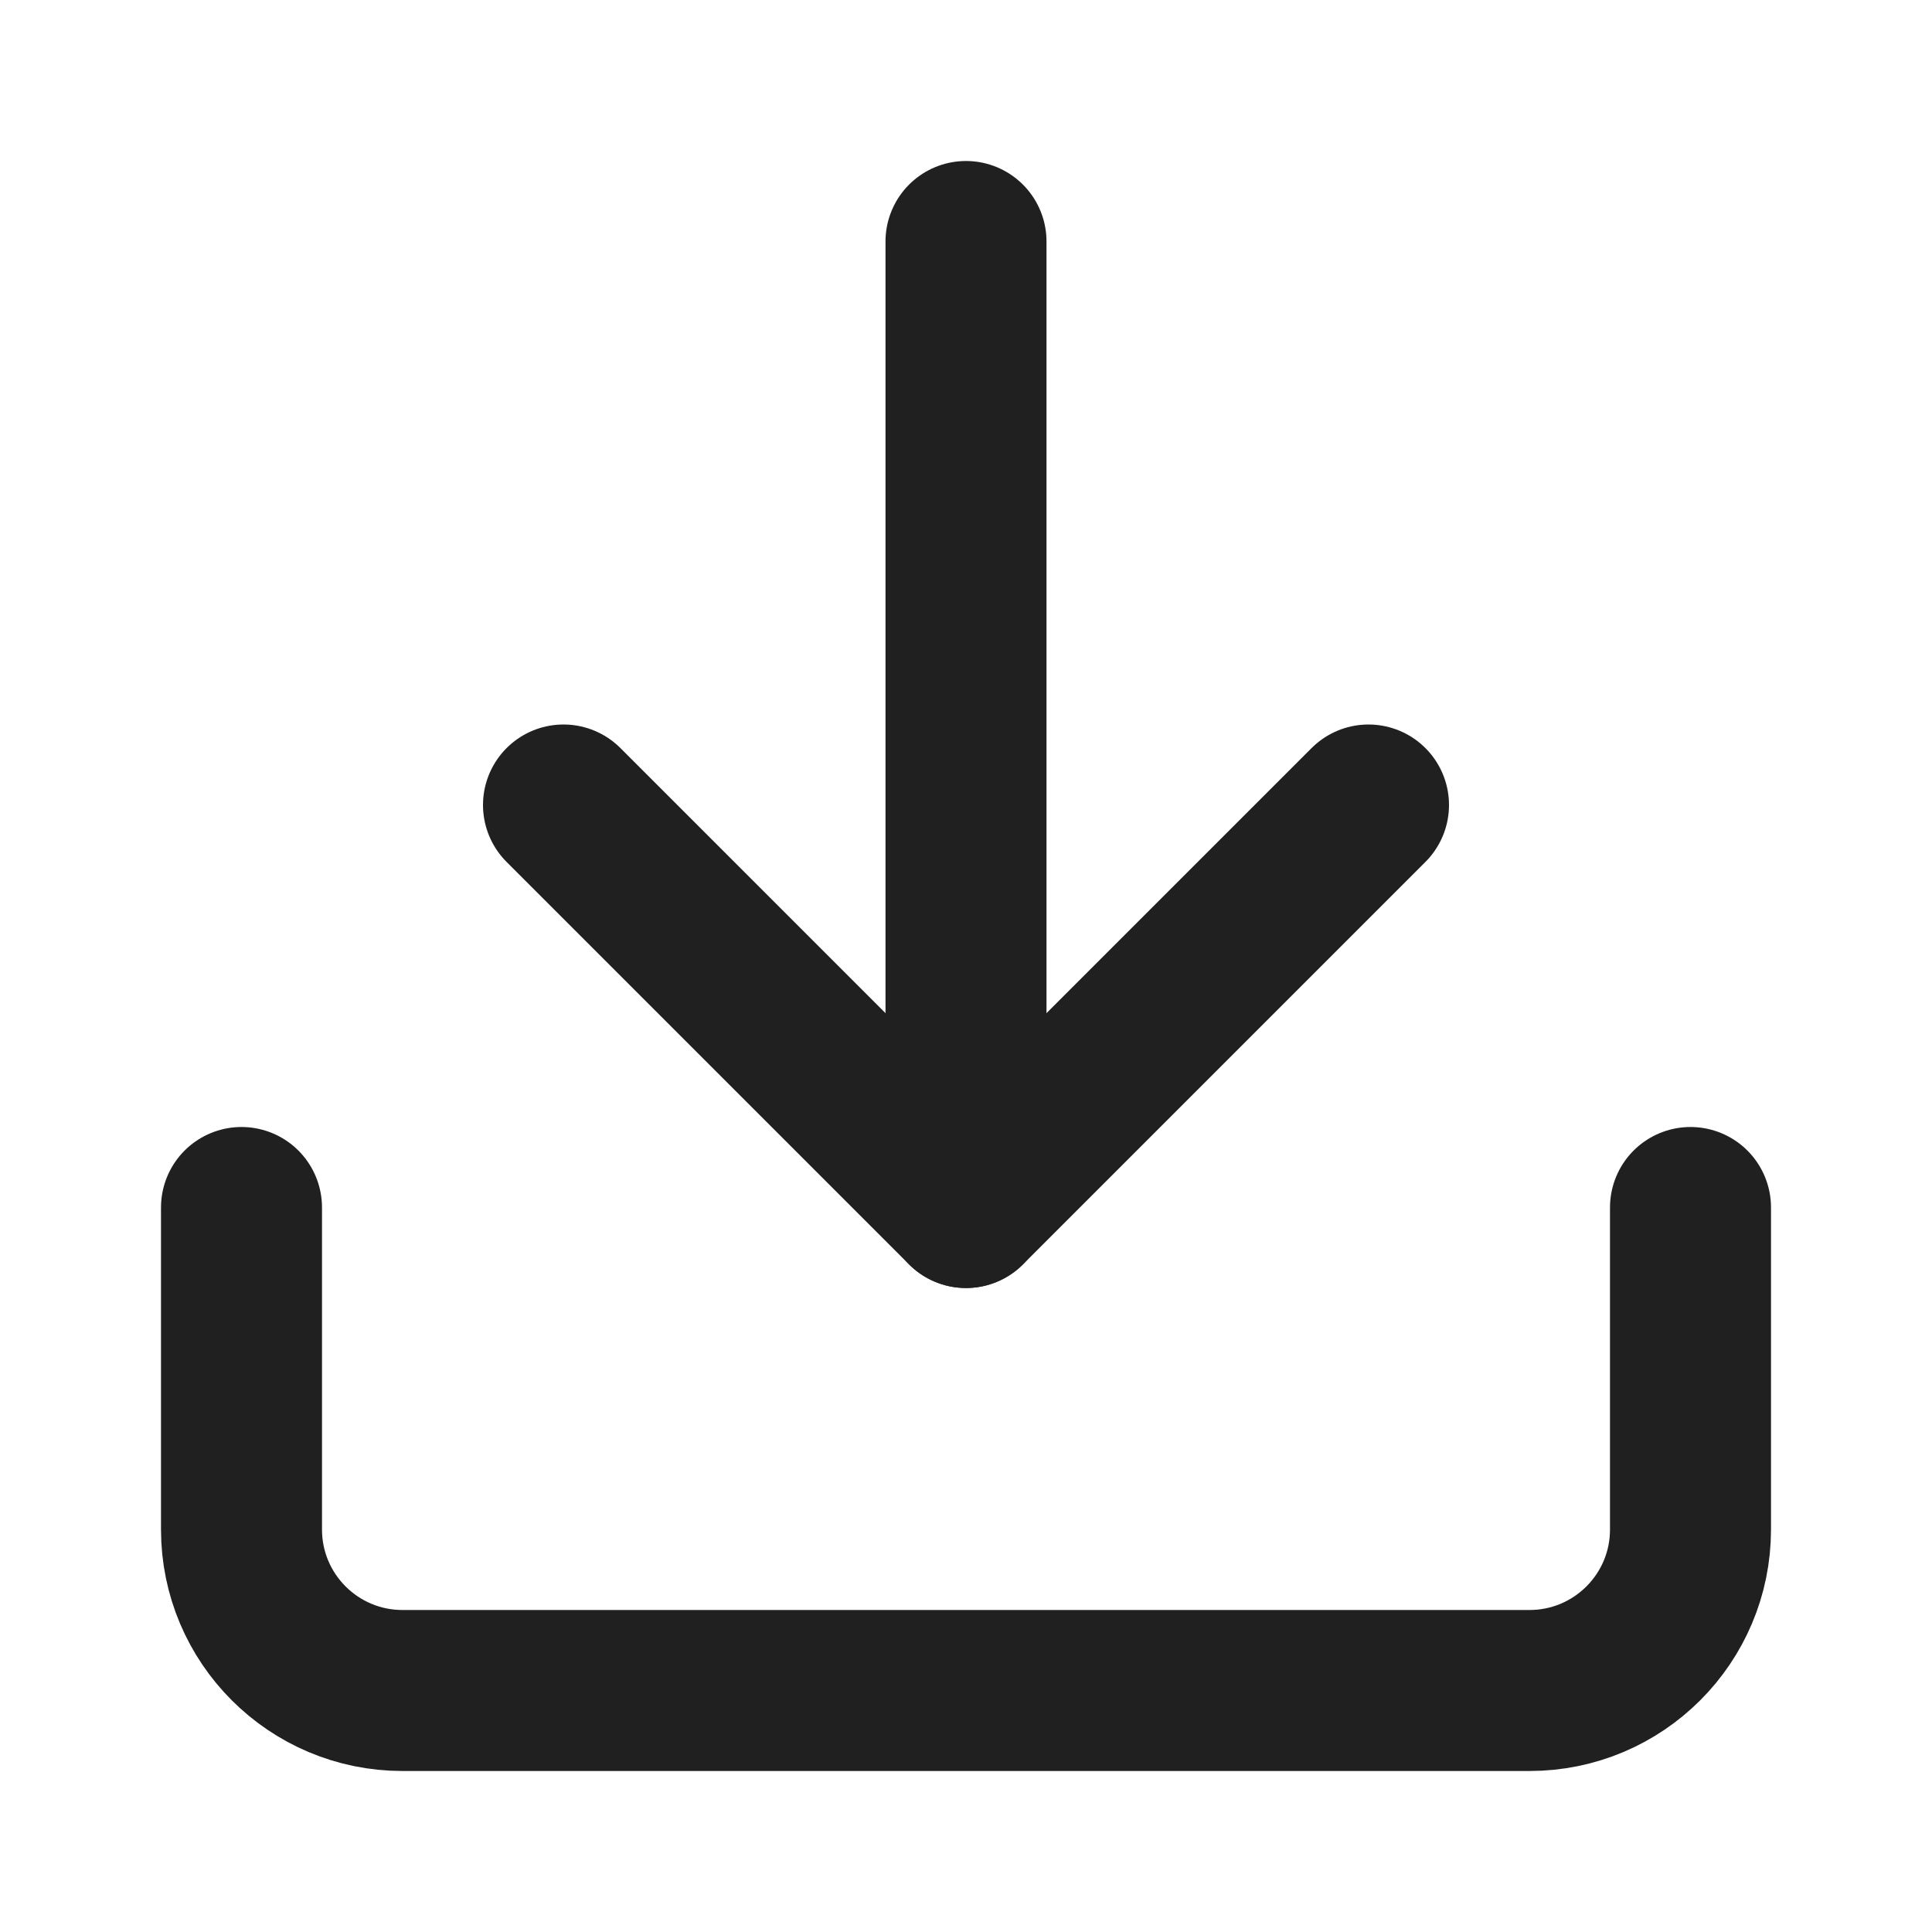
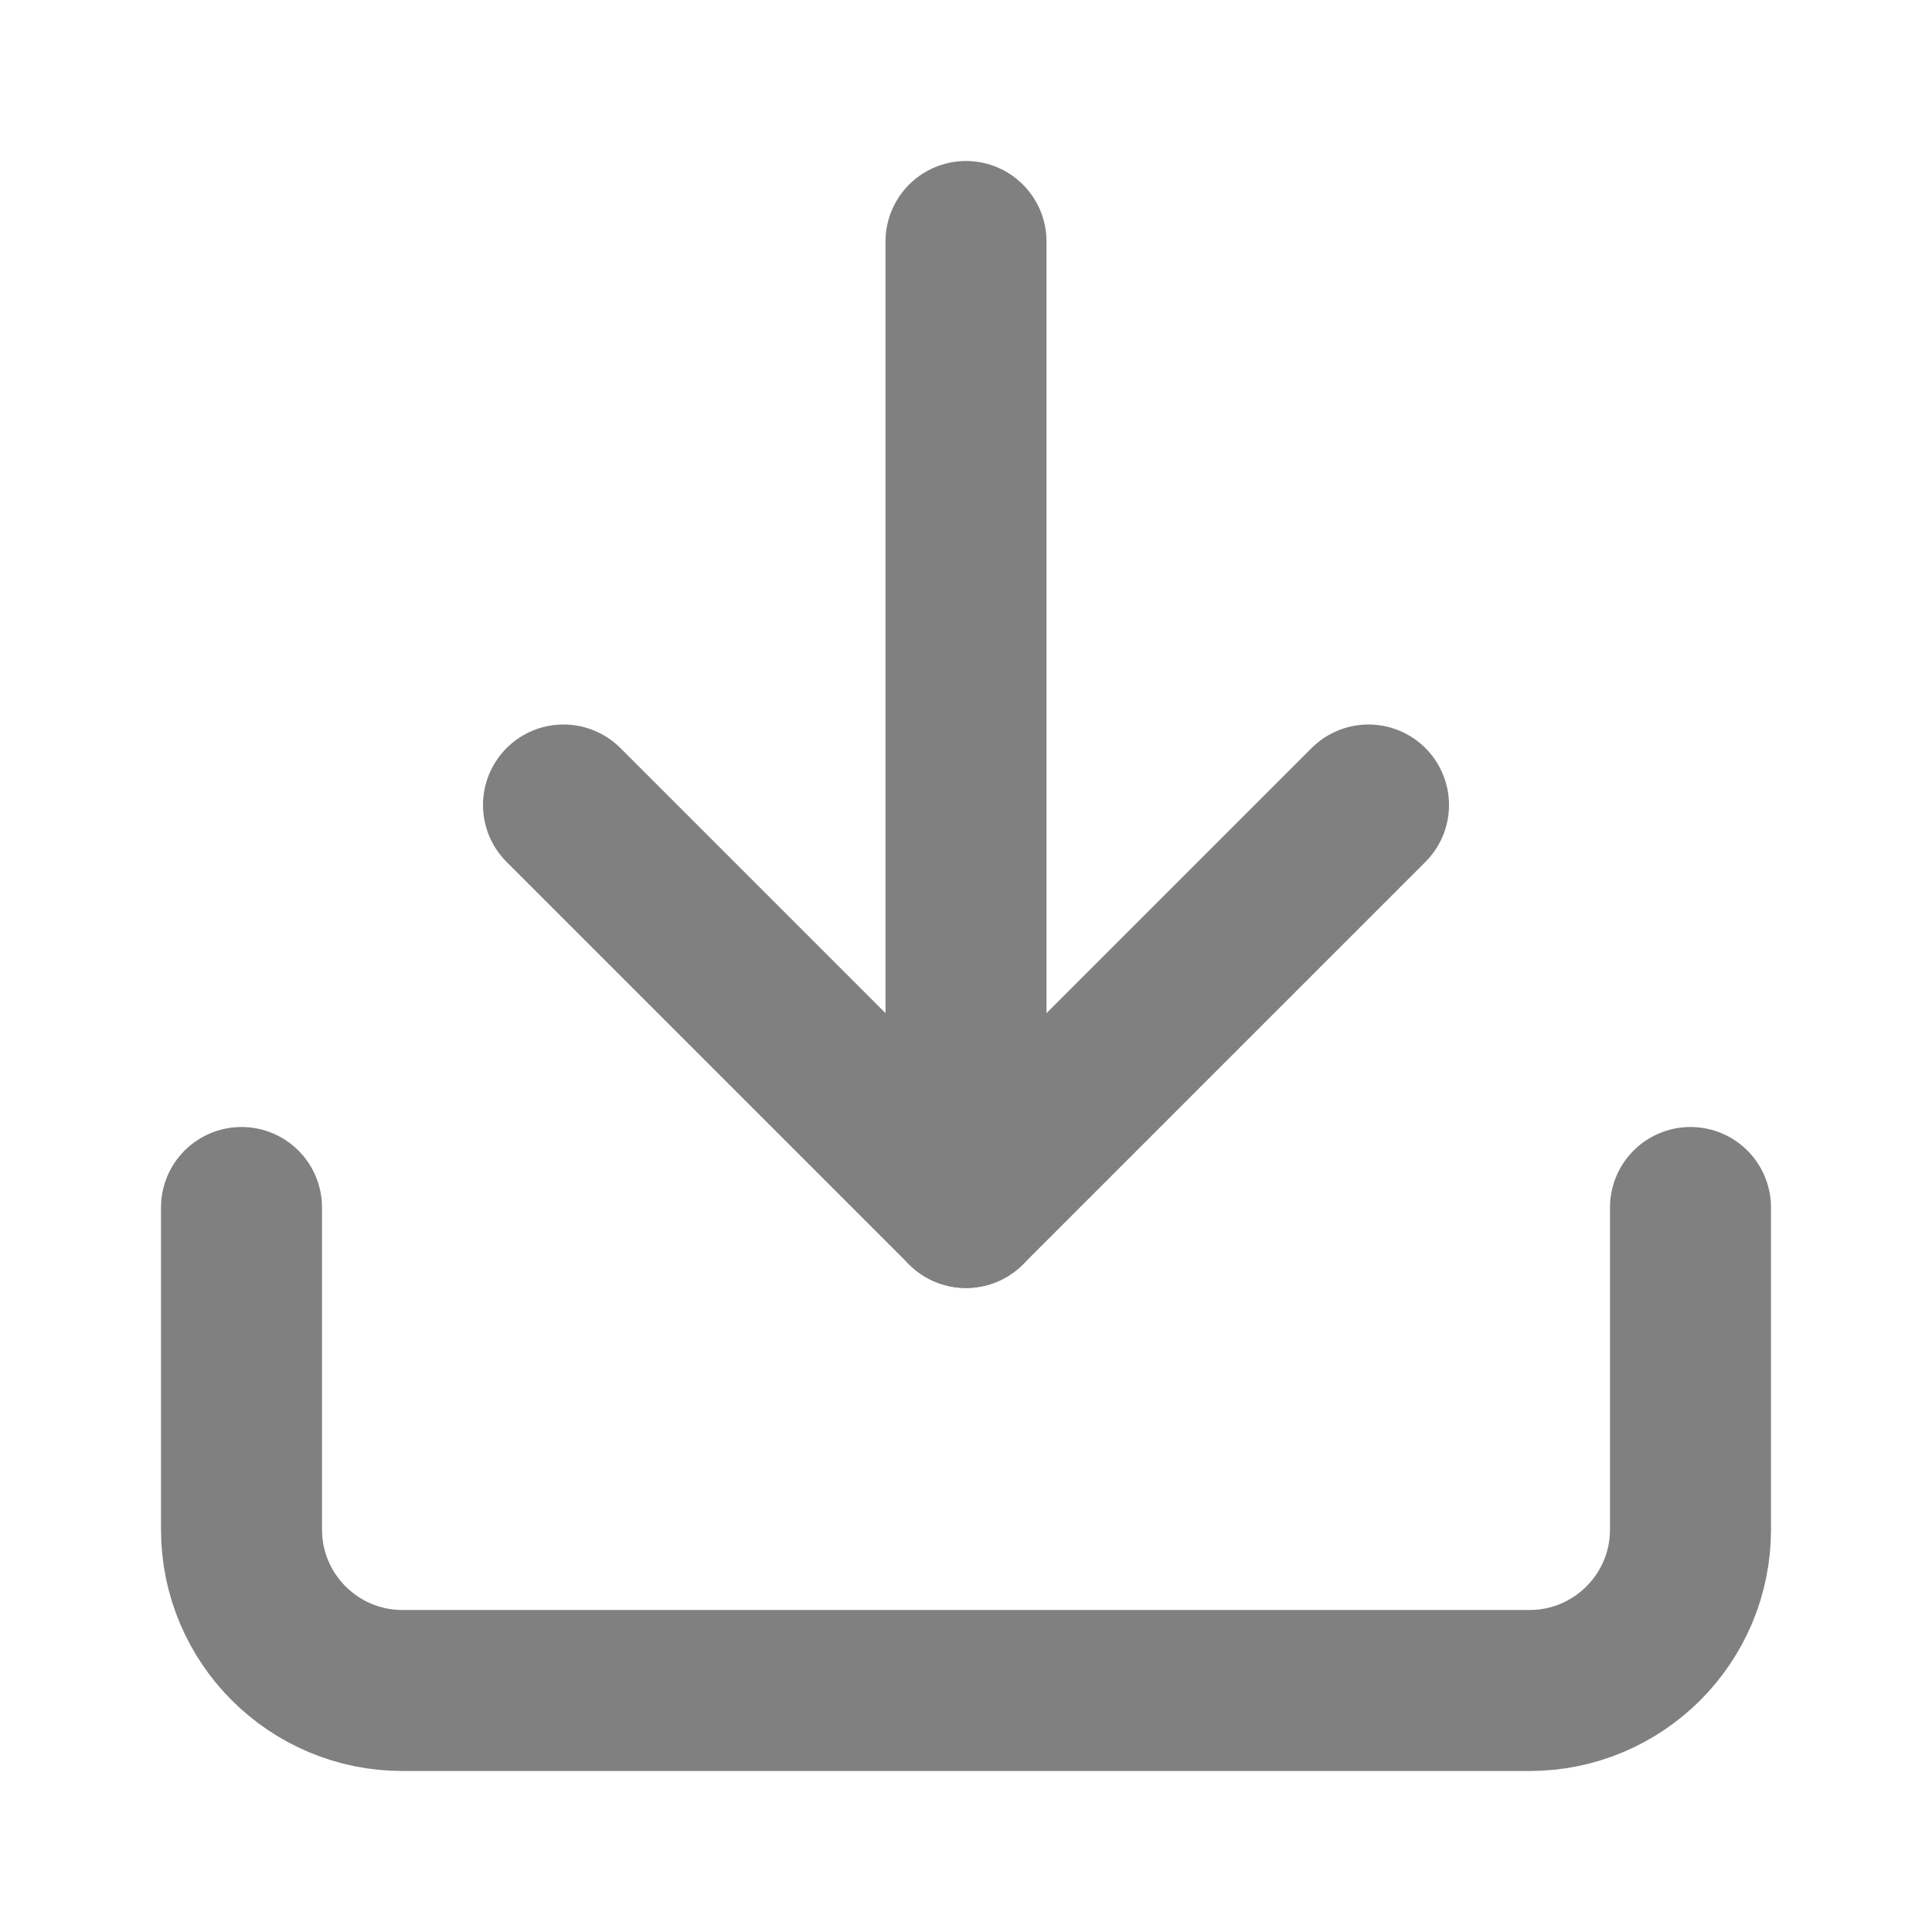
- <svg xmlns="http://www.w3.org/2000/svg" width="24" height="24" viewBox="0 0 24 24" fill="none" stroke="#202020" stroke-width="2" stroke-linecap="round" stroke-linejoin="round">
+ <svg xmlns="http://www.w3.org/2000/svg" width="24" height="24" viewBox="0 0 24 24" fill="none" stroke="#808080" stroke-width="2" stroke-linecap="round" stroke-linejoin="round">
  <path d="M12 15V3" />
  <path d="M21 15v4a2 2 0 0 1-2 2H5a2 2 0 0 1-2-2v-4" />
  <path d="m7 10 5 5 5-5" />
</svg>
